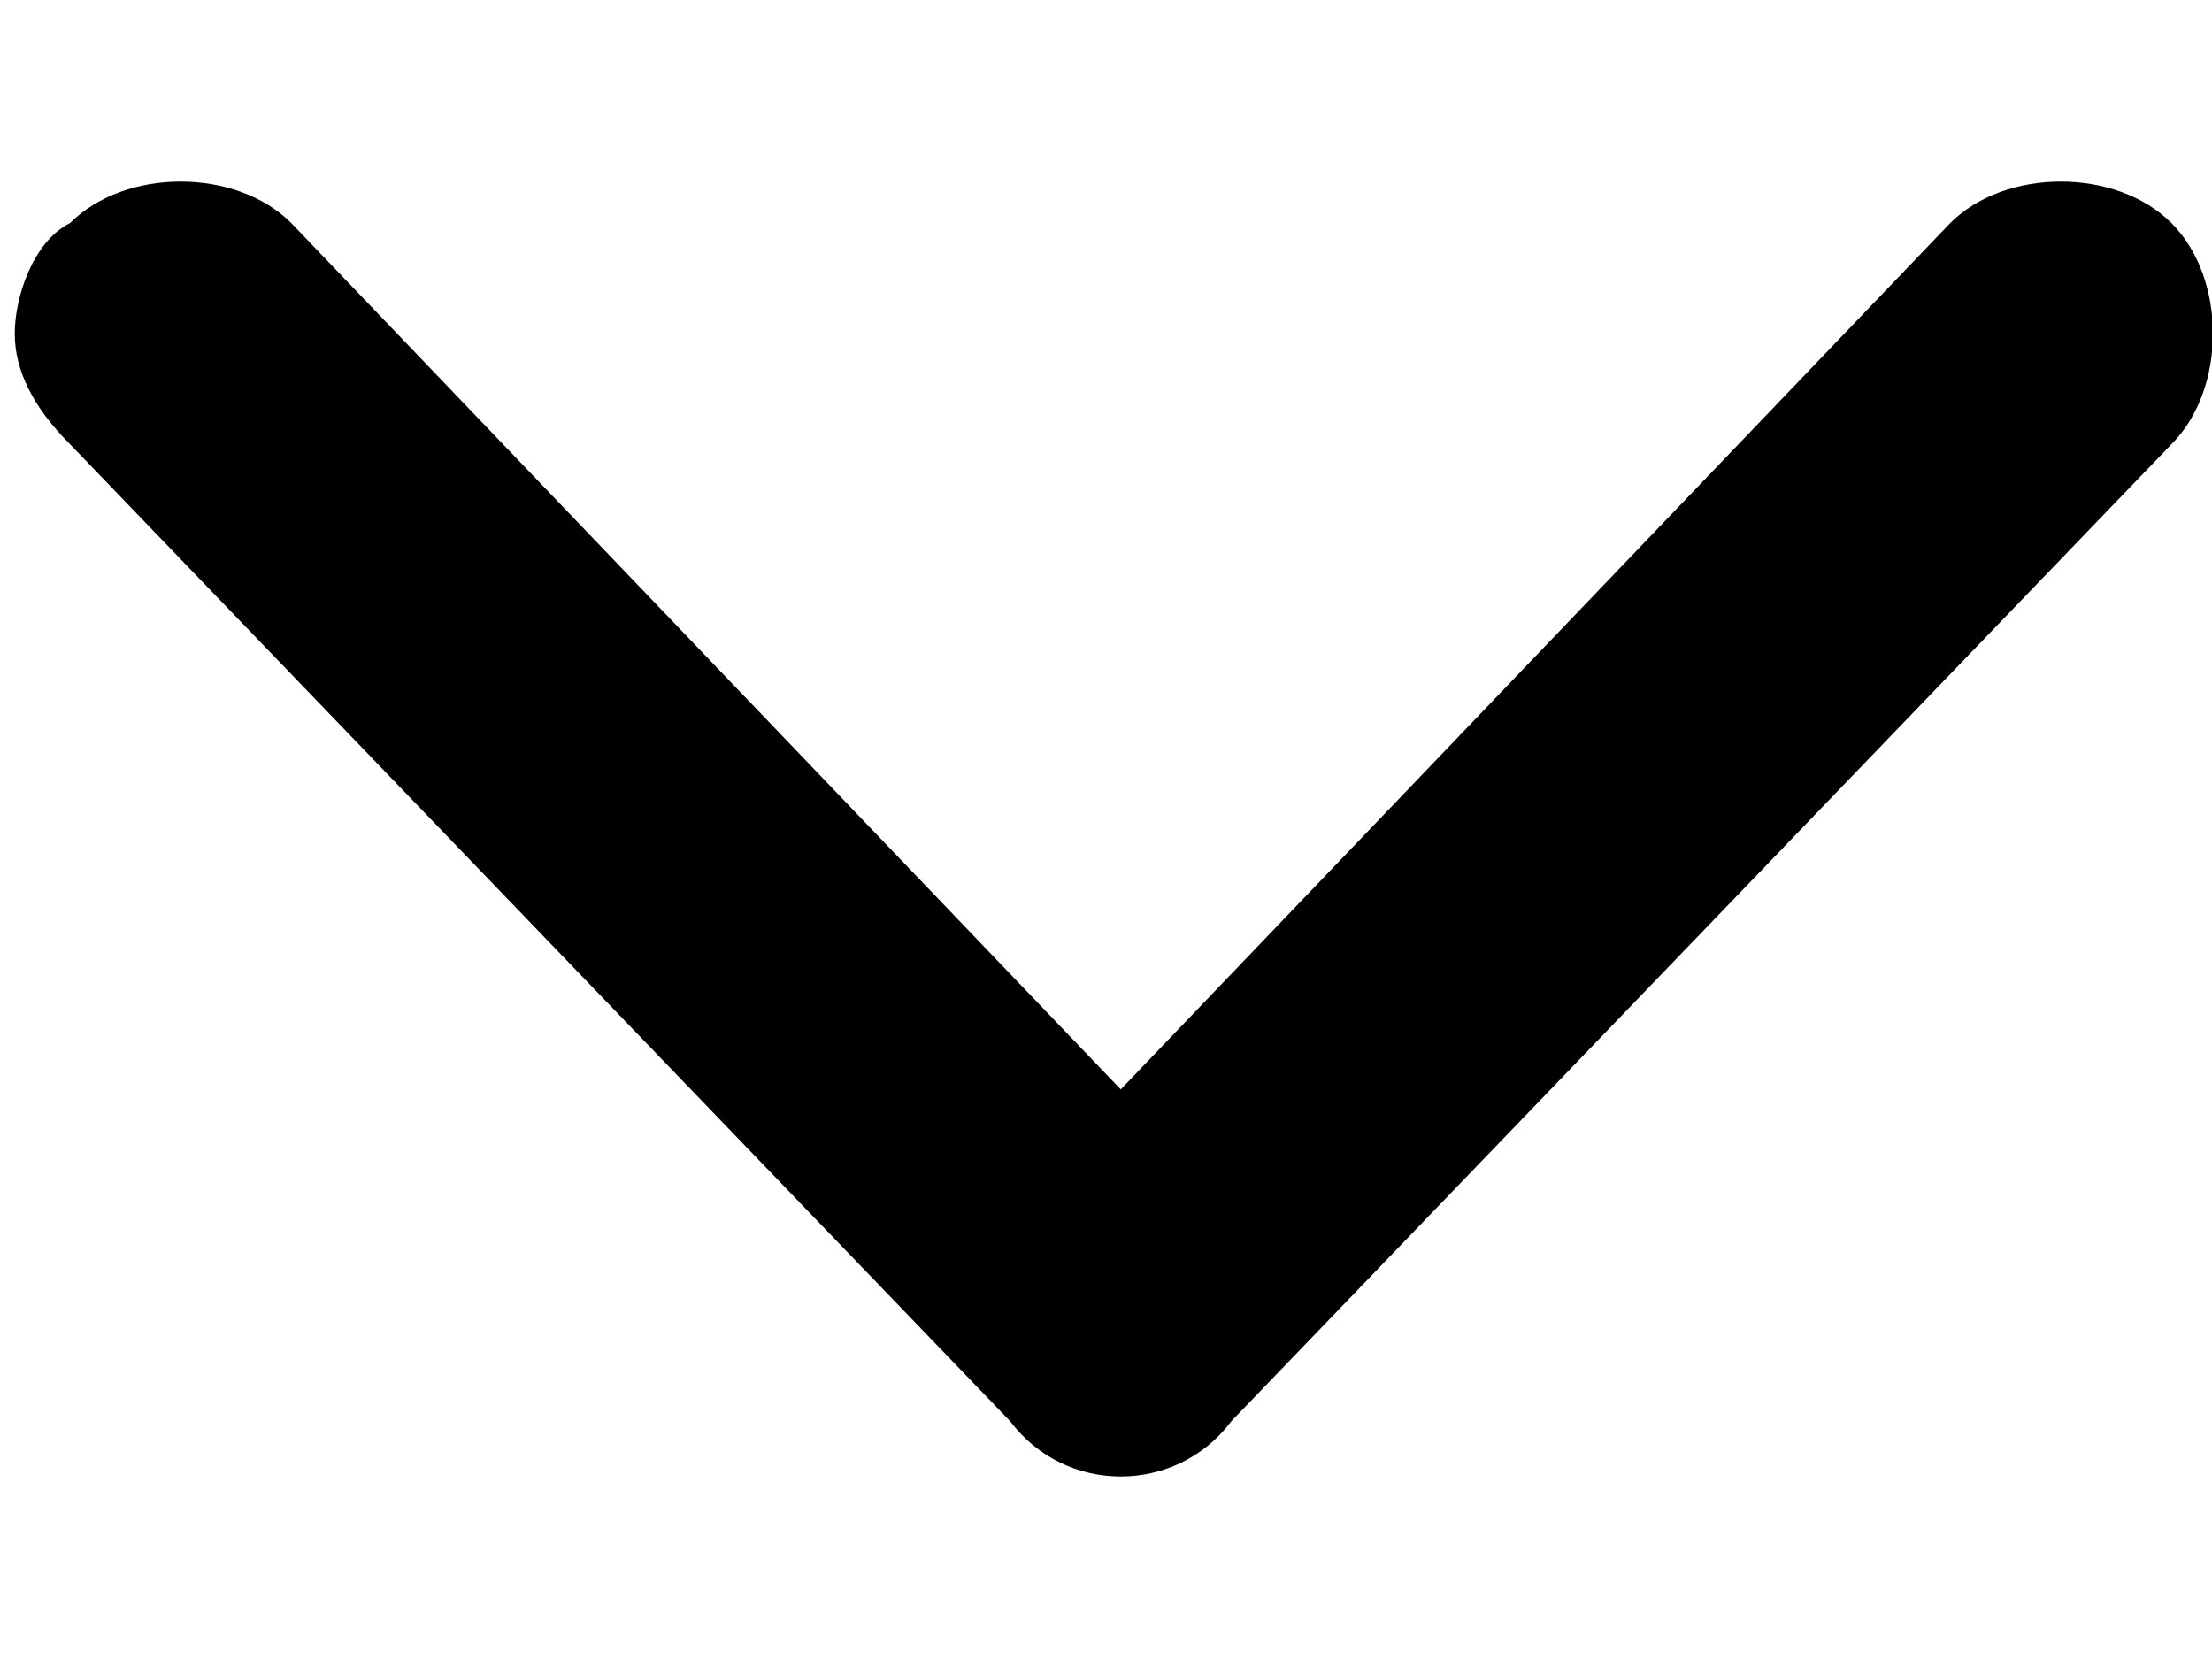
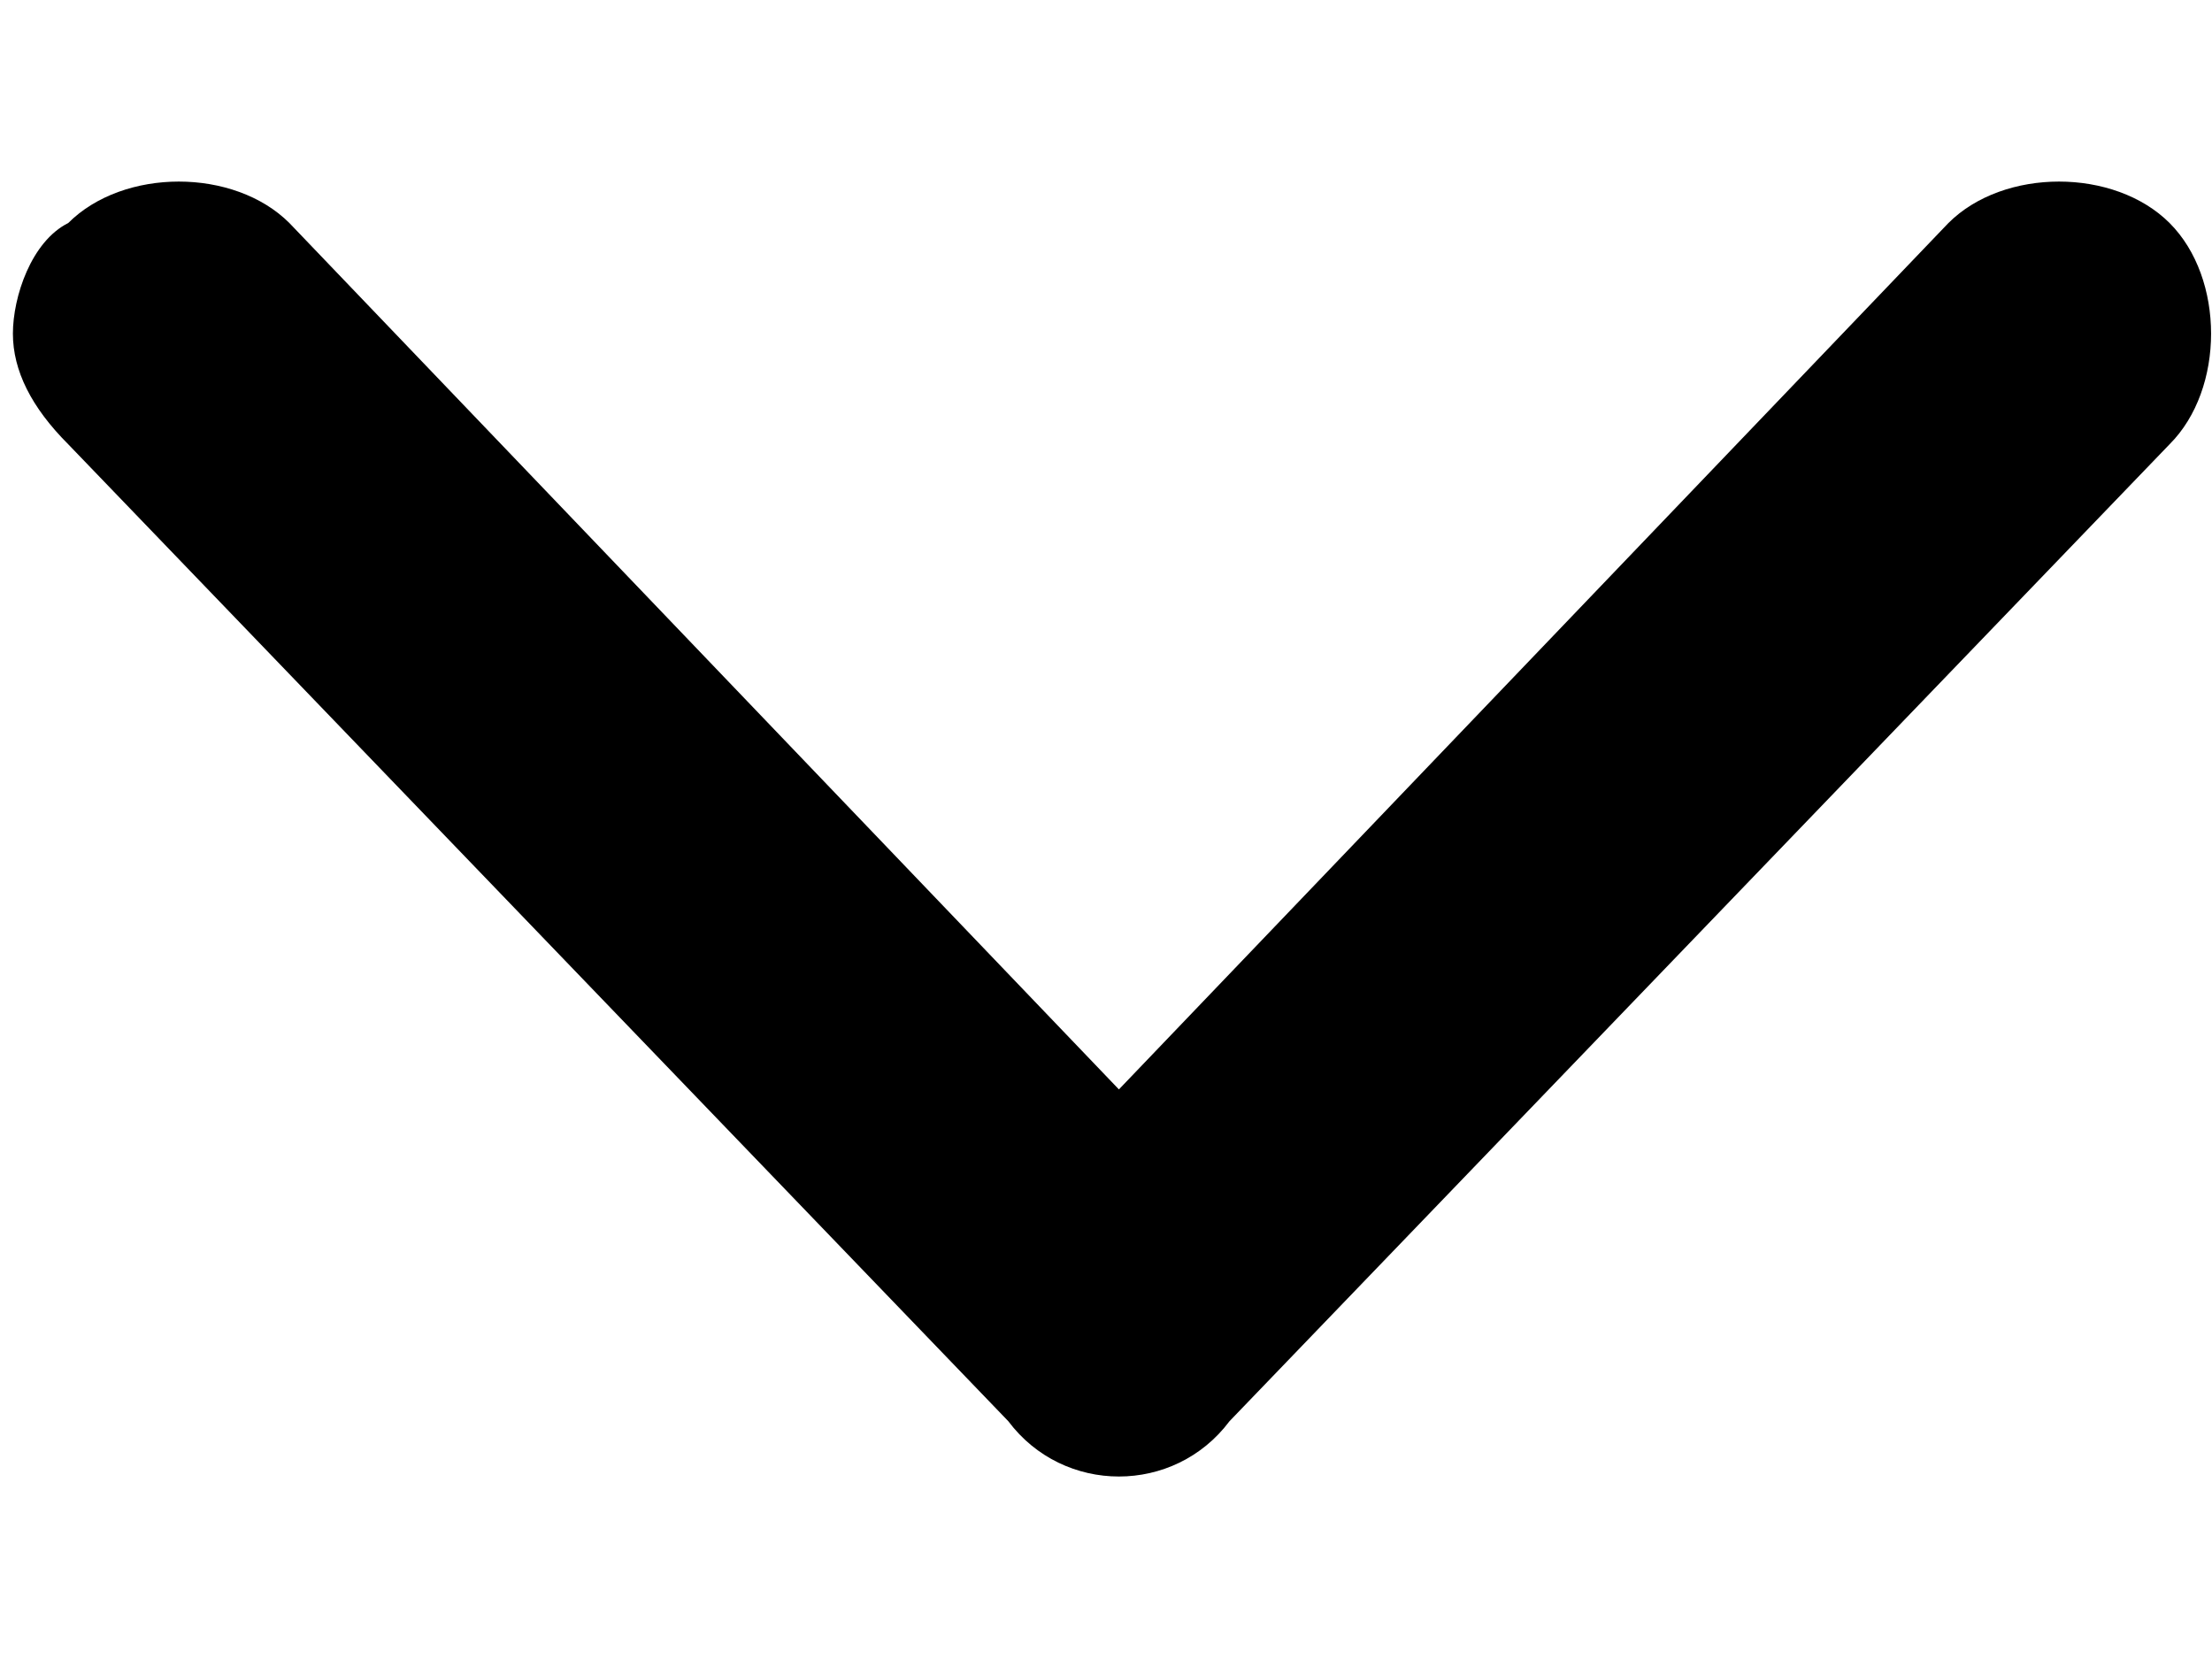
- <svg xmlns="http://www.w3.org/2000/svg" width="12" height="9" fill="none">
-   <path fill="#000" d="m6.68 7.71 5.1-5.3c.3-.3.3-.9 0-1.2-.3-.3-.9-.3-1.2 0l-4.5 4.7-4.5-4.7c-.3-.3-.9-.3-1.2 0-.2.1-.3.4-.3.6 0 .2.1.4.3.6l5.1 5.3c.3.4.9.4 1.2 0Z" />
+ <svg xmlns="http://www.w3.org/2000/svg" width="12" height="9" fill="none" viewBox="0 0 12 9">
+   <path fill="#000" d="m6.67 7.71 5.1-5.3c.3-.3.3-.9 0-1.2-.3-.3-.9-.3-1.2 0l-4.5 4.7-4.5-4.7c-.3-.3-.9-.3-1.2 0-.2.1-.3.4-.3.6 0 .2.1.4.3.6l5.1 5.3c.3.4.9.4 1.2 0Z" />
</svg>
